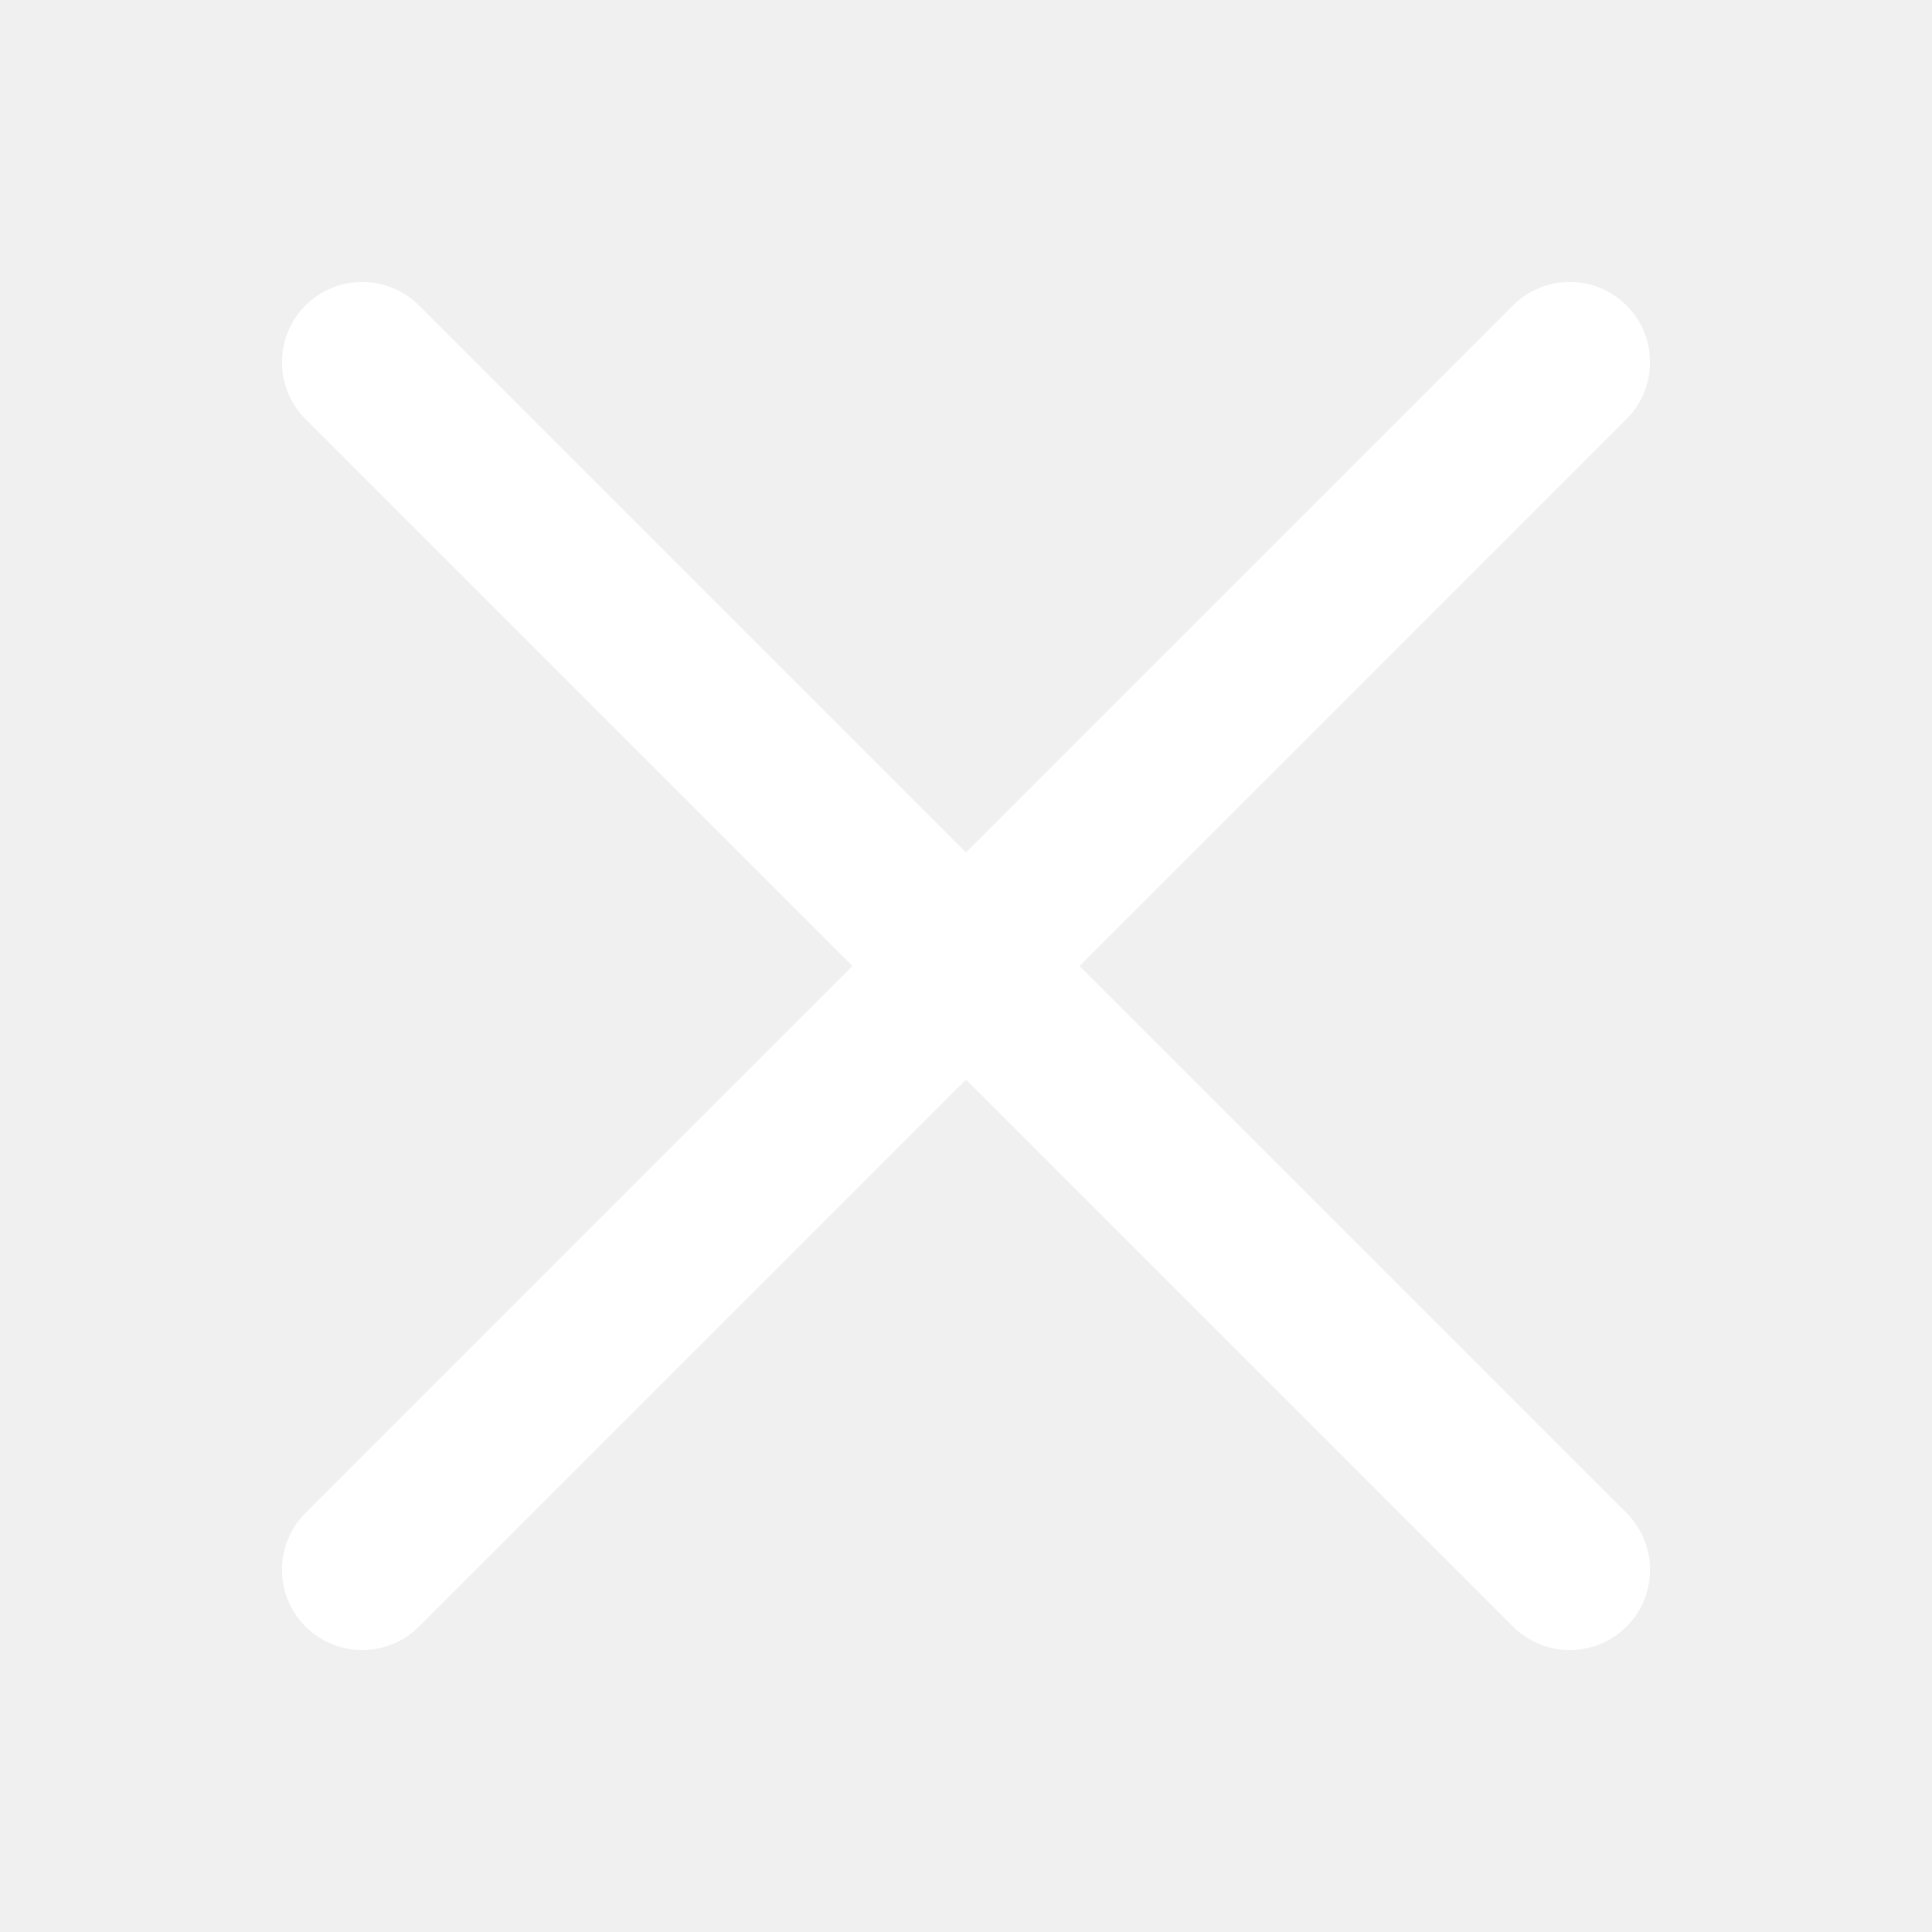
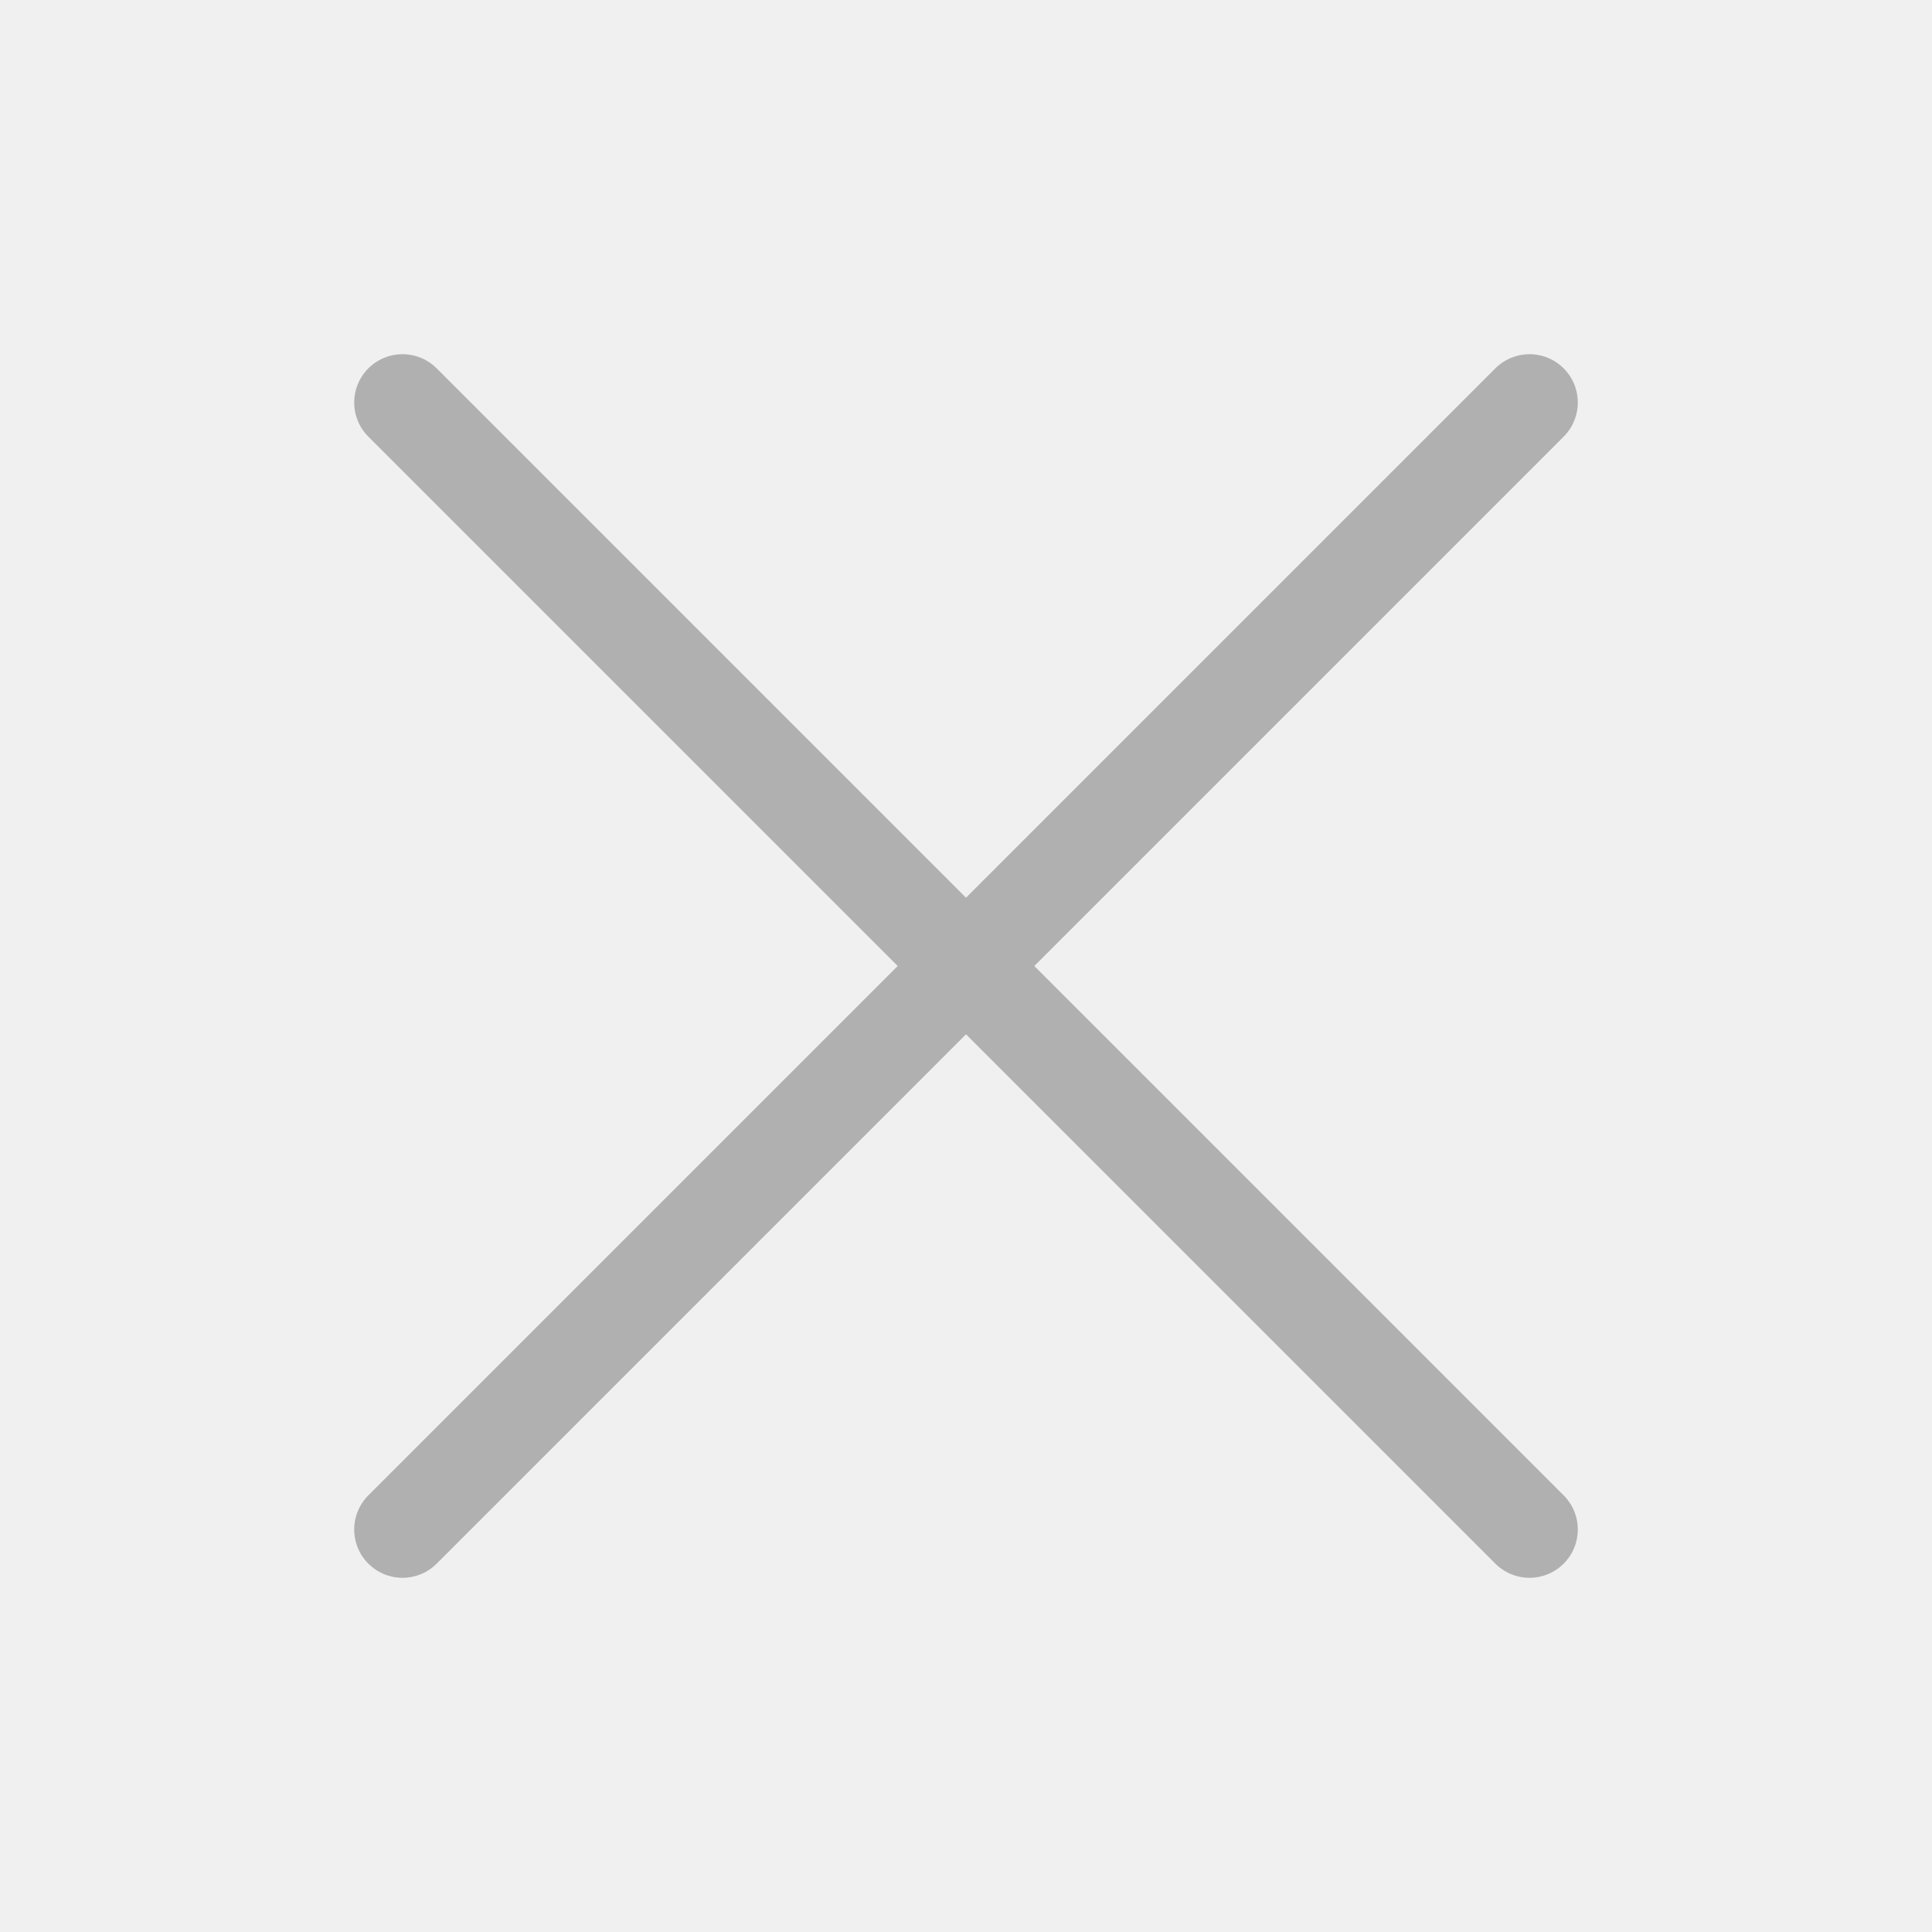
- <svg xmlns="http://www.w3.org/2000/svg" width="16" height="16" viewBox="0 0 16 16" fill="none" stroke="#ffffff" stroke-width="1.33" stroke-linecap="round">
-   <path d="M3 3L13 13" />
-   <path d="M13 3L3 13" />
+ <svg xmlns="http://www.w3.org/2000/svg" width="24" height="24" viewBox="0 0 24 24" fill="none" stroke="#b0b0b0" stroke-width="1.2" stroke-linecap="round">
+   <path d="M5 5L19 19" />
+   <path d="M19 5L5 19" />
</svg>
